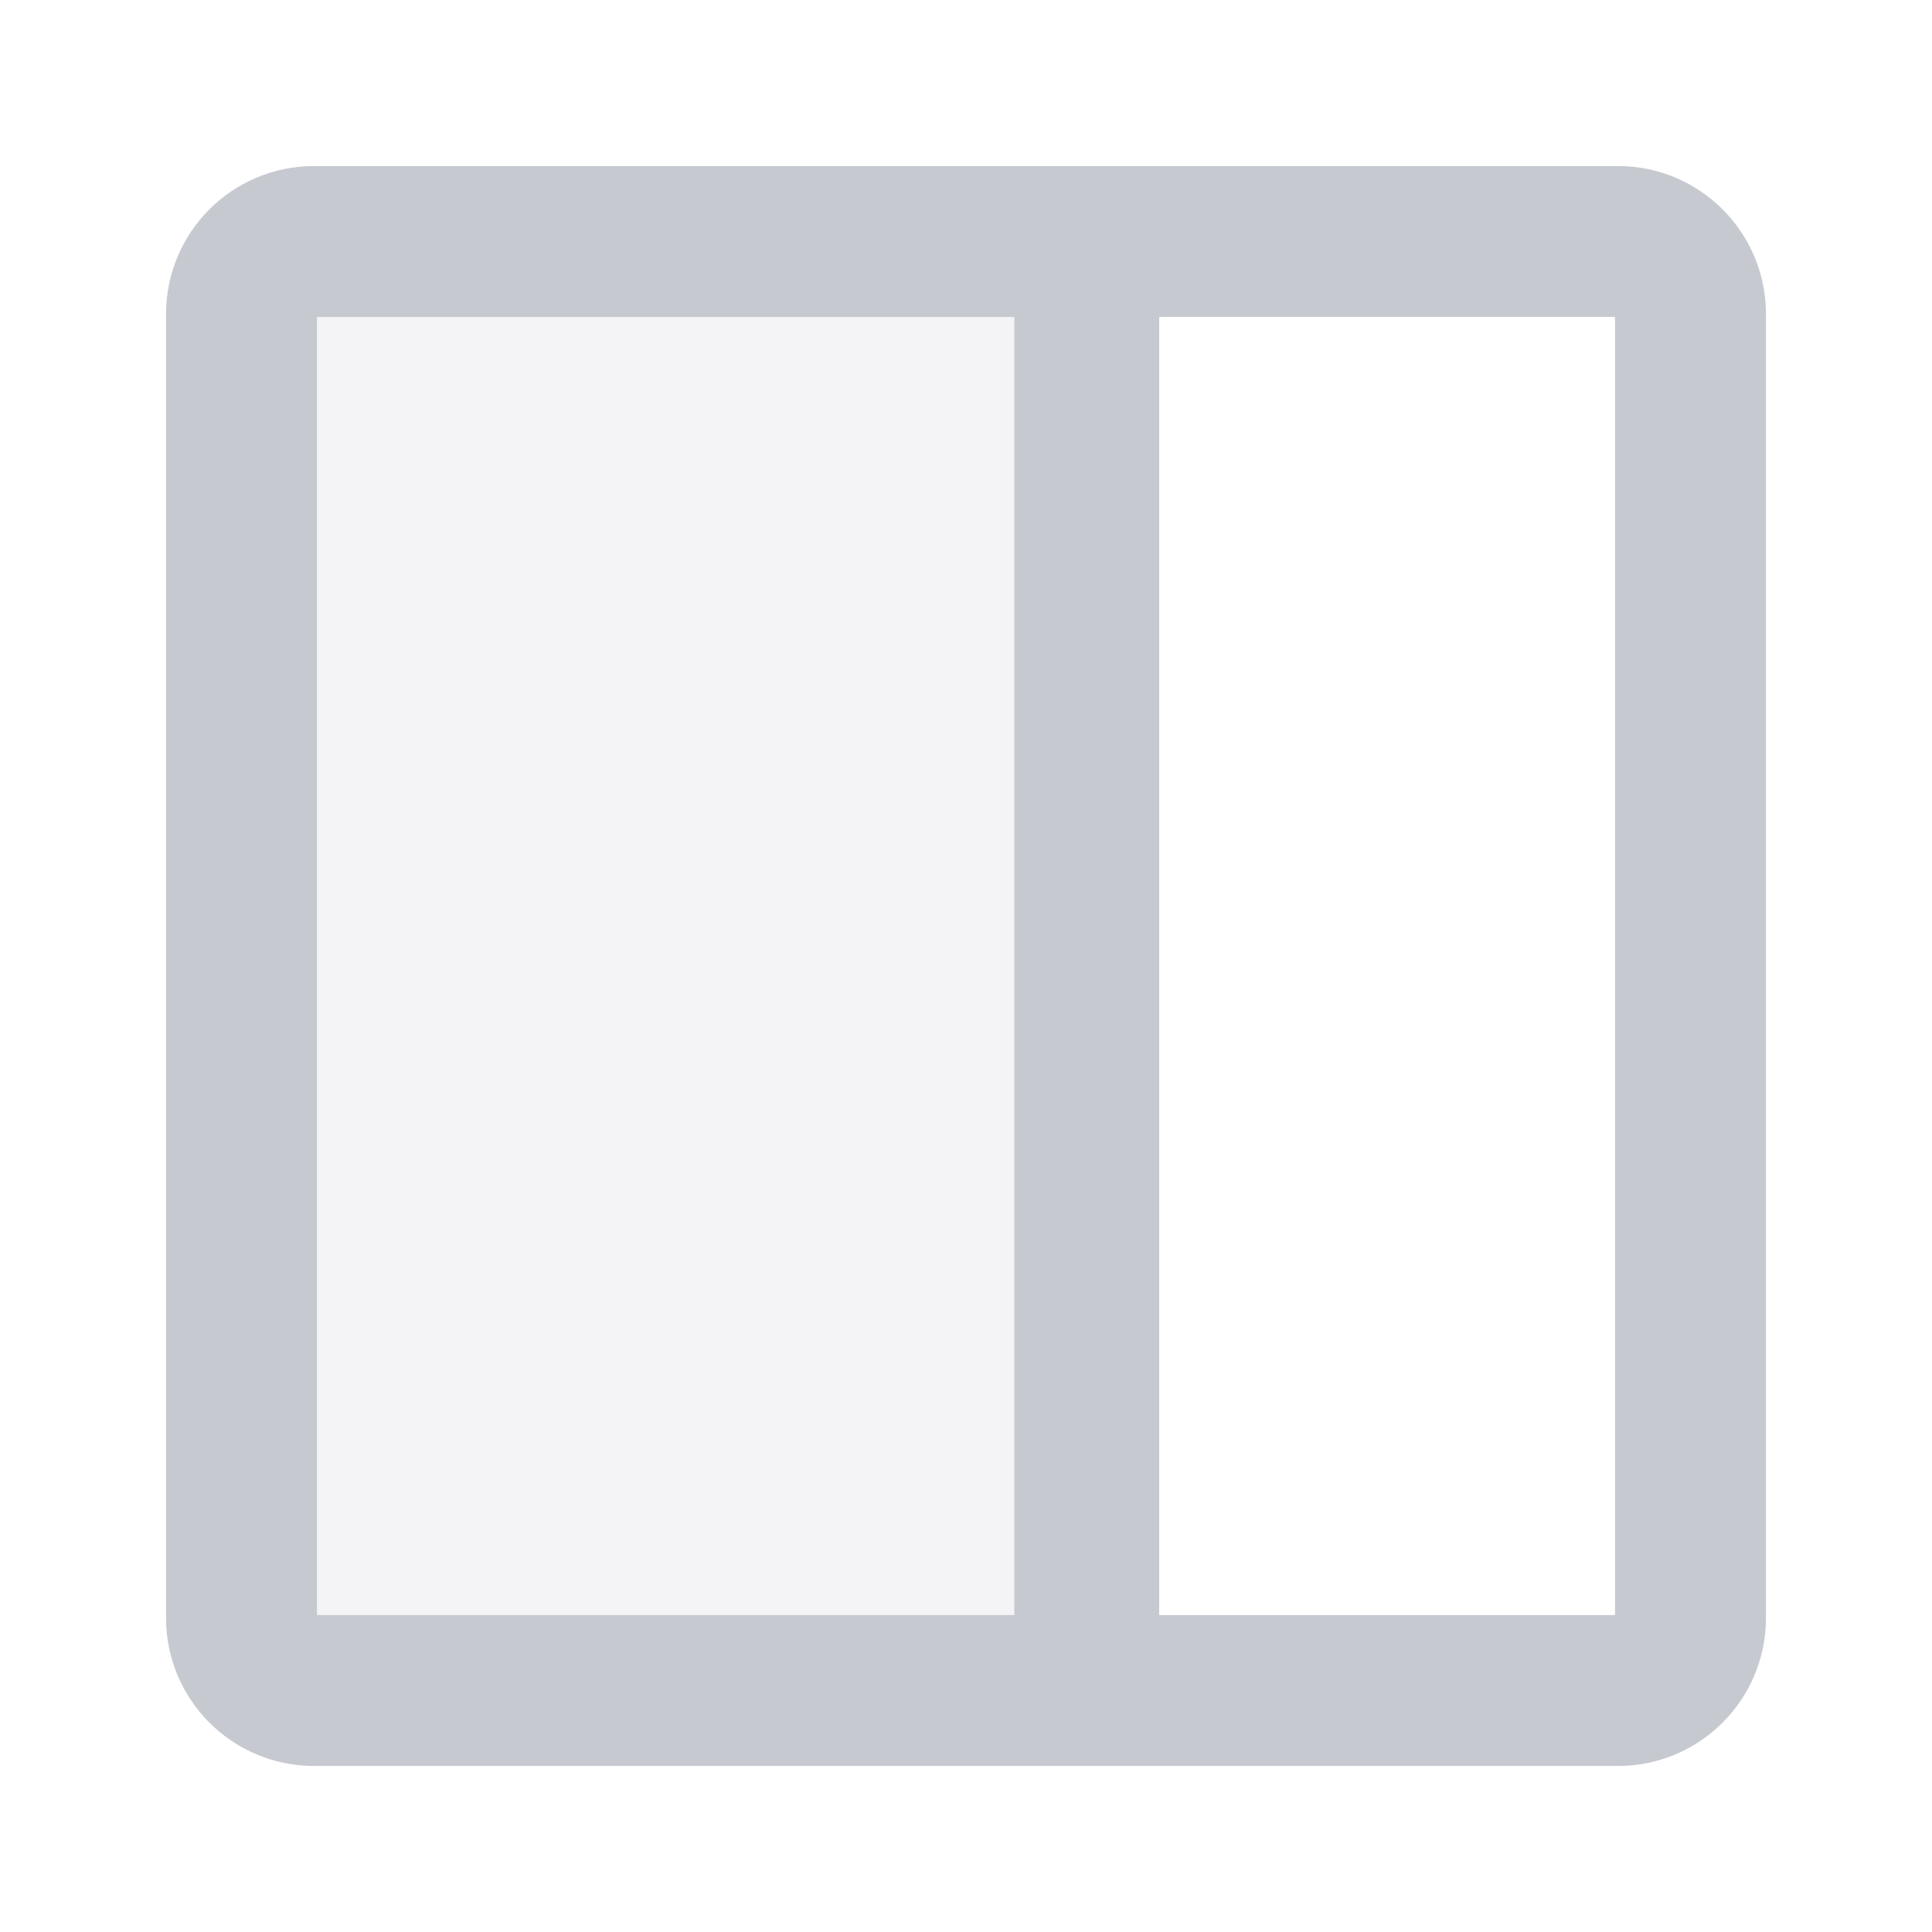
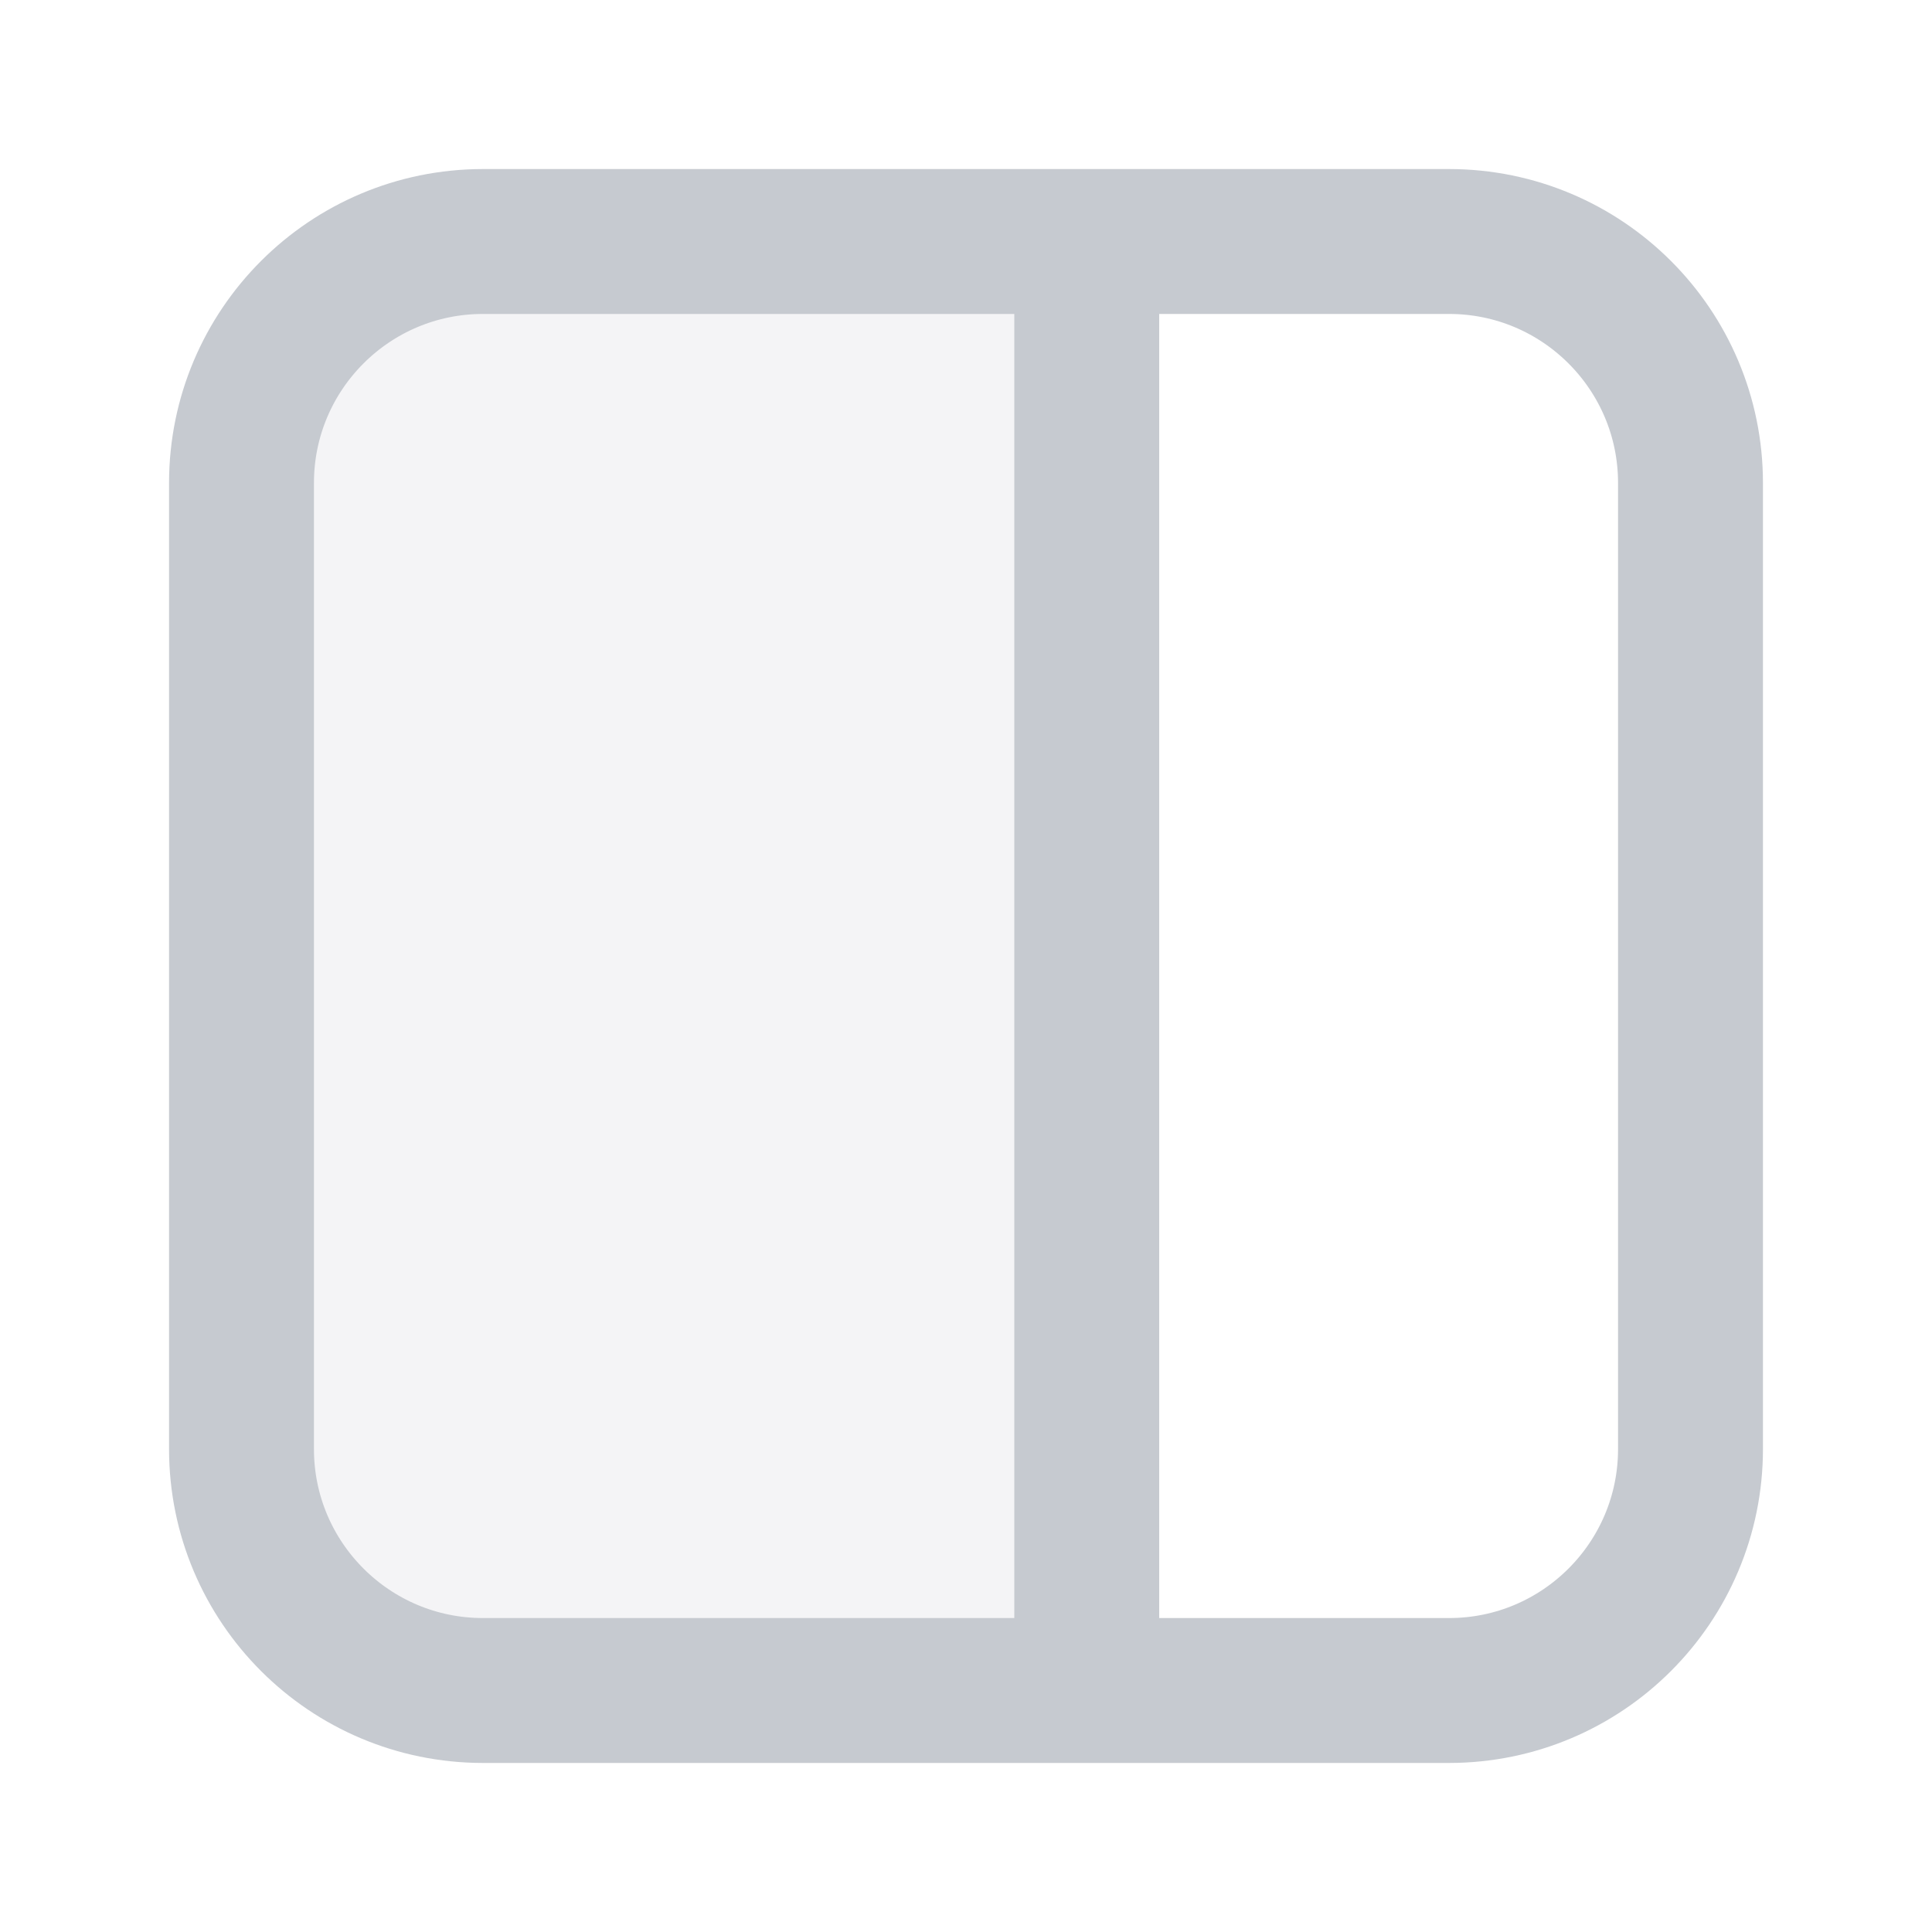
<svg xmlns="http://www.w3.org/2000/svg" width="16" height="16" viewBox="0 0 16 16" fill="none">
-   <rect opacity="0.2" width="7" height="12" transform="matrix(-1 0 0 1 9 2)" fill="#C6CAD0" />
+   <rect opacity="0.2" width="7" height="12" rx="2" transform="matrix(-1 0 0 1 9 2)" fill="#C6CAD0" />
  <path d="M9 2V14" stroke="#C6CAD0" stroke-width="1.2" />
-   <path d="M13.4 2H2.6C2.269 2 2 2.269 2 2.6V13.4C2 13.731 2.269 14 2.6 14H13.4C13.731 14 14 13.731 14 13.4V2.6C14 2.269 13.731 2 13.4 2Z" stroke="#C6CAD0" stroke-width="1.25" stroke-linecap="round" />
+   <rect x="2" y="2" width="12" height="12" rx="2" stroke="#C6CAD0" stroke-width="1.2" />
</svg>
